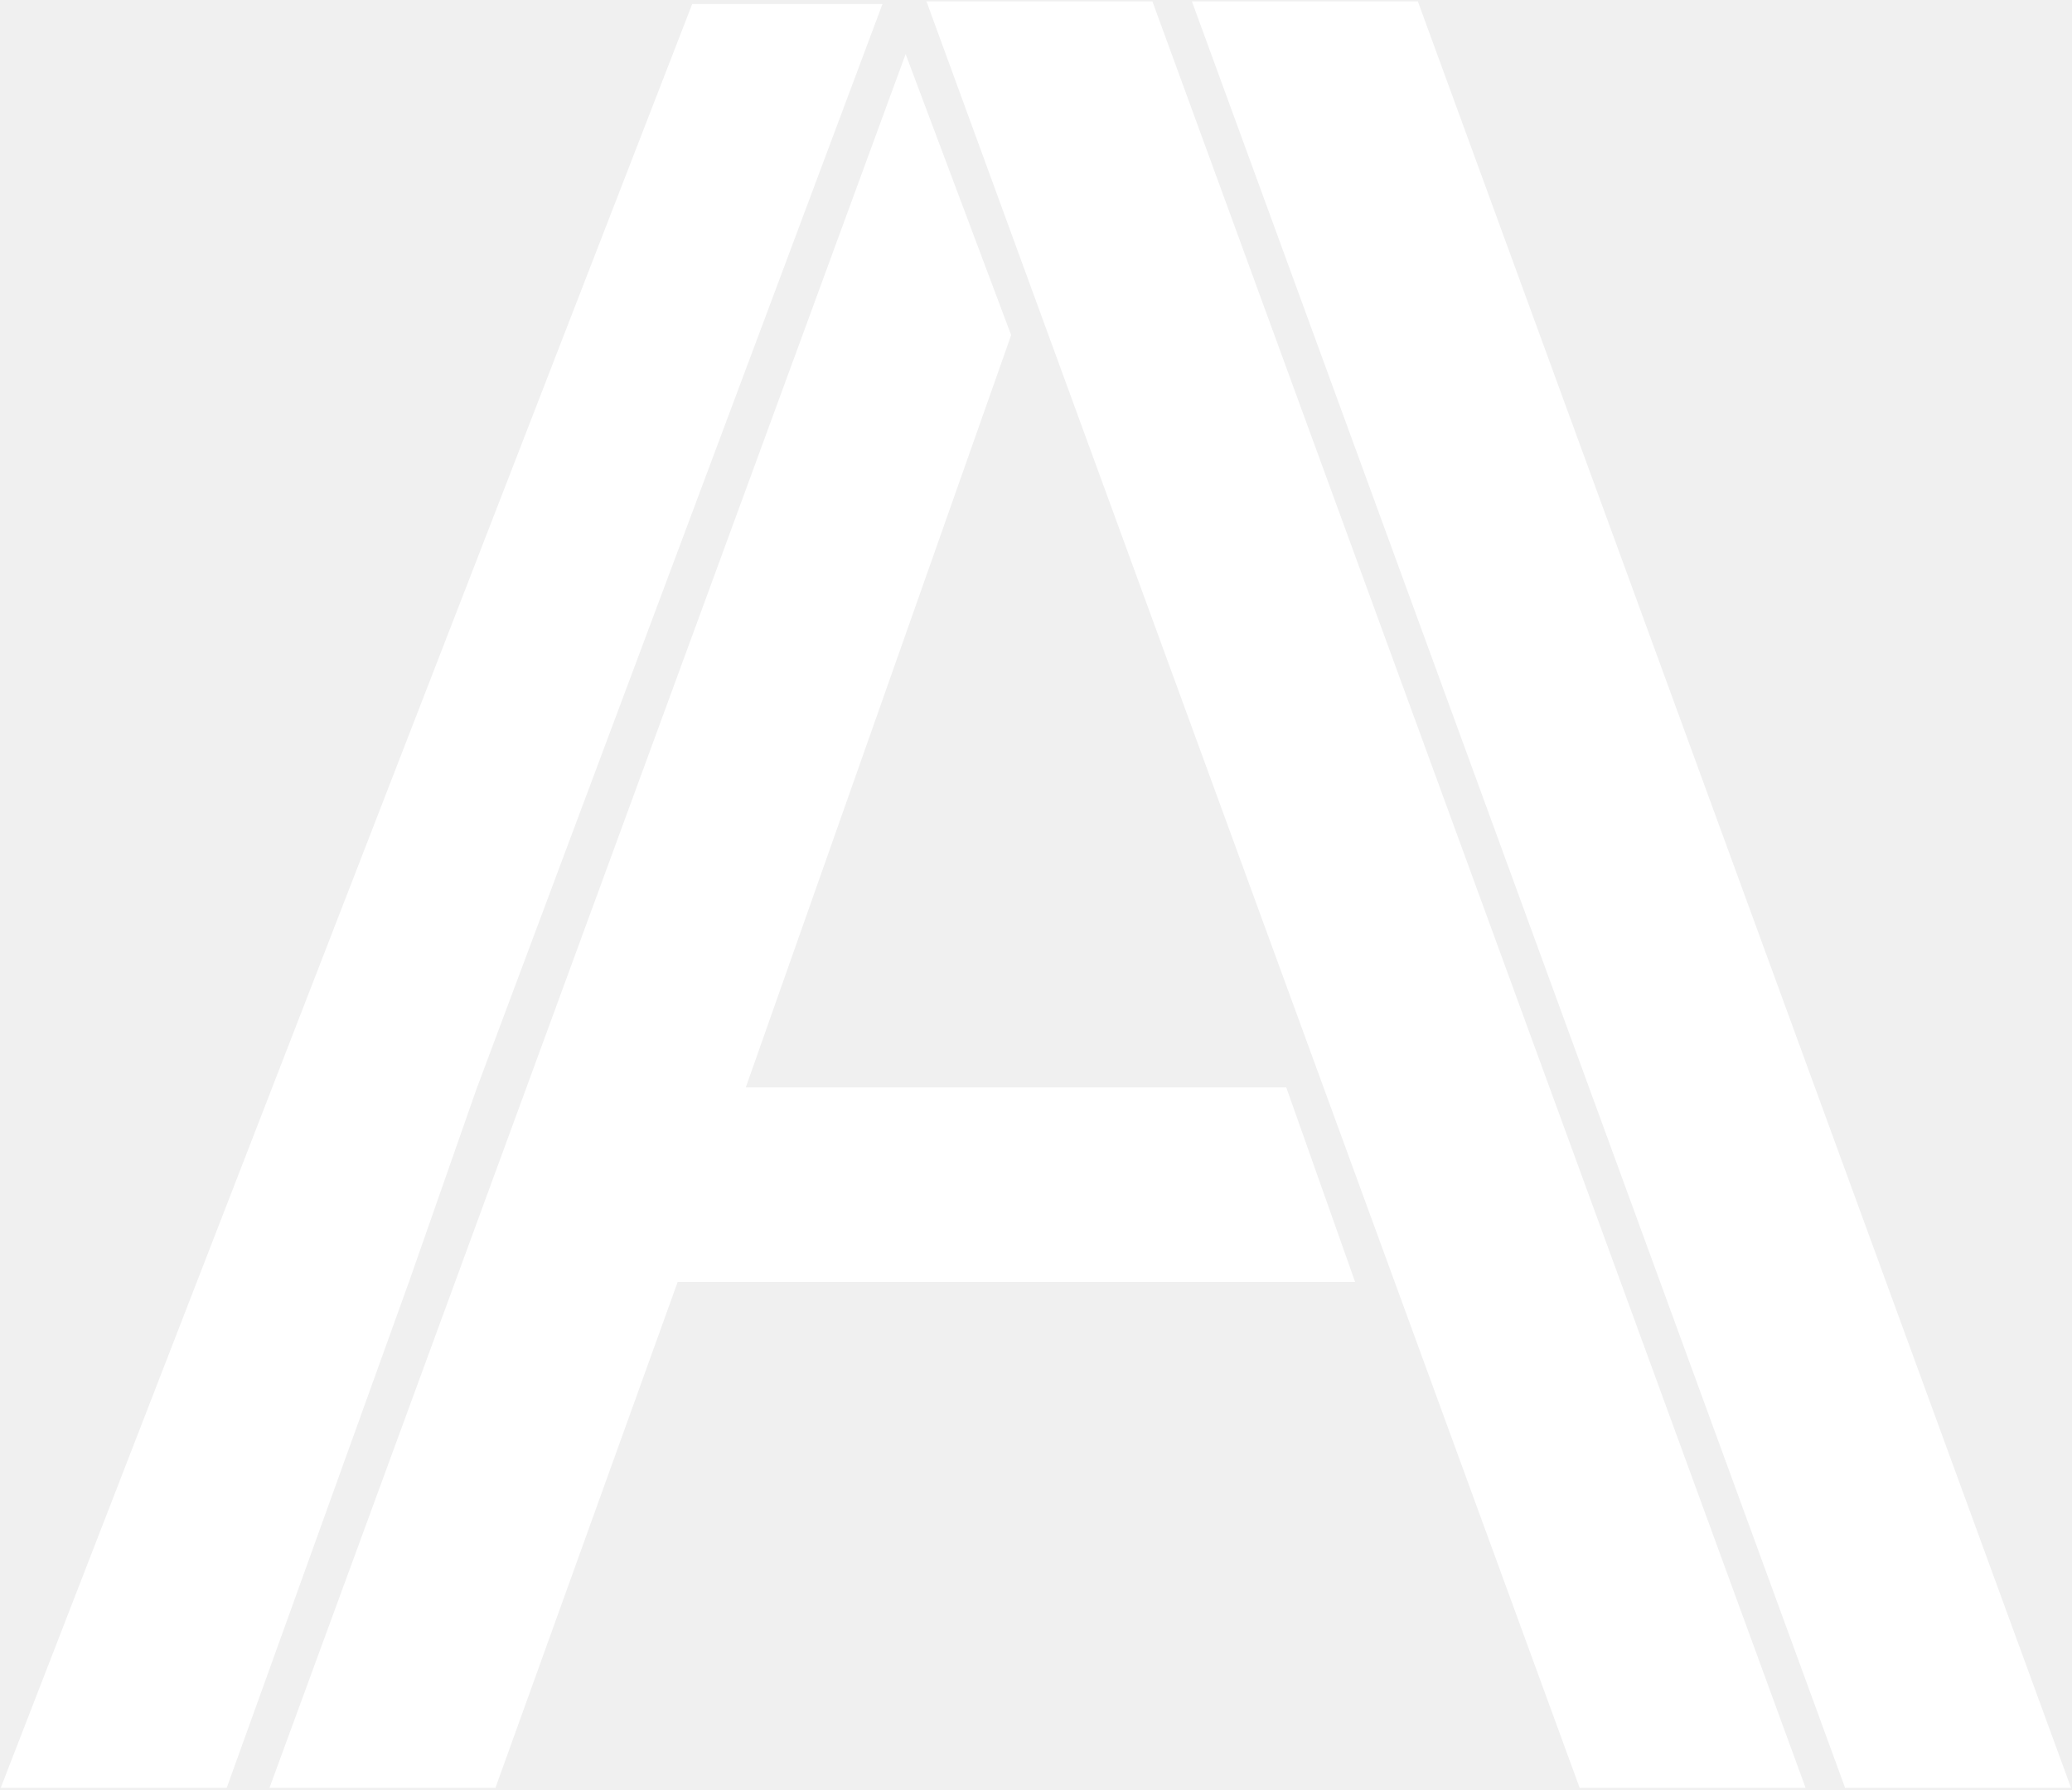
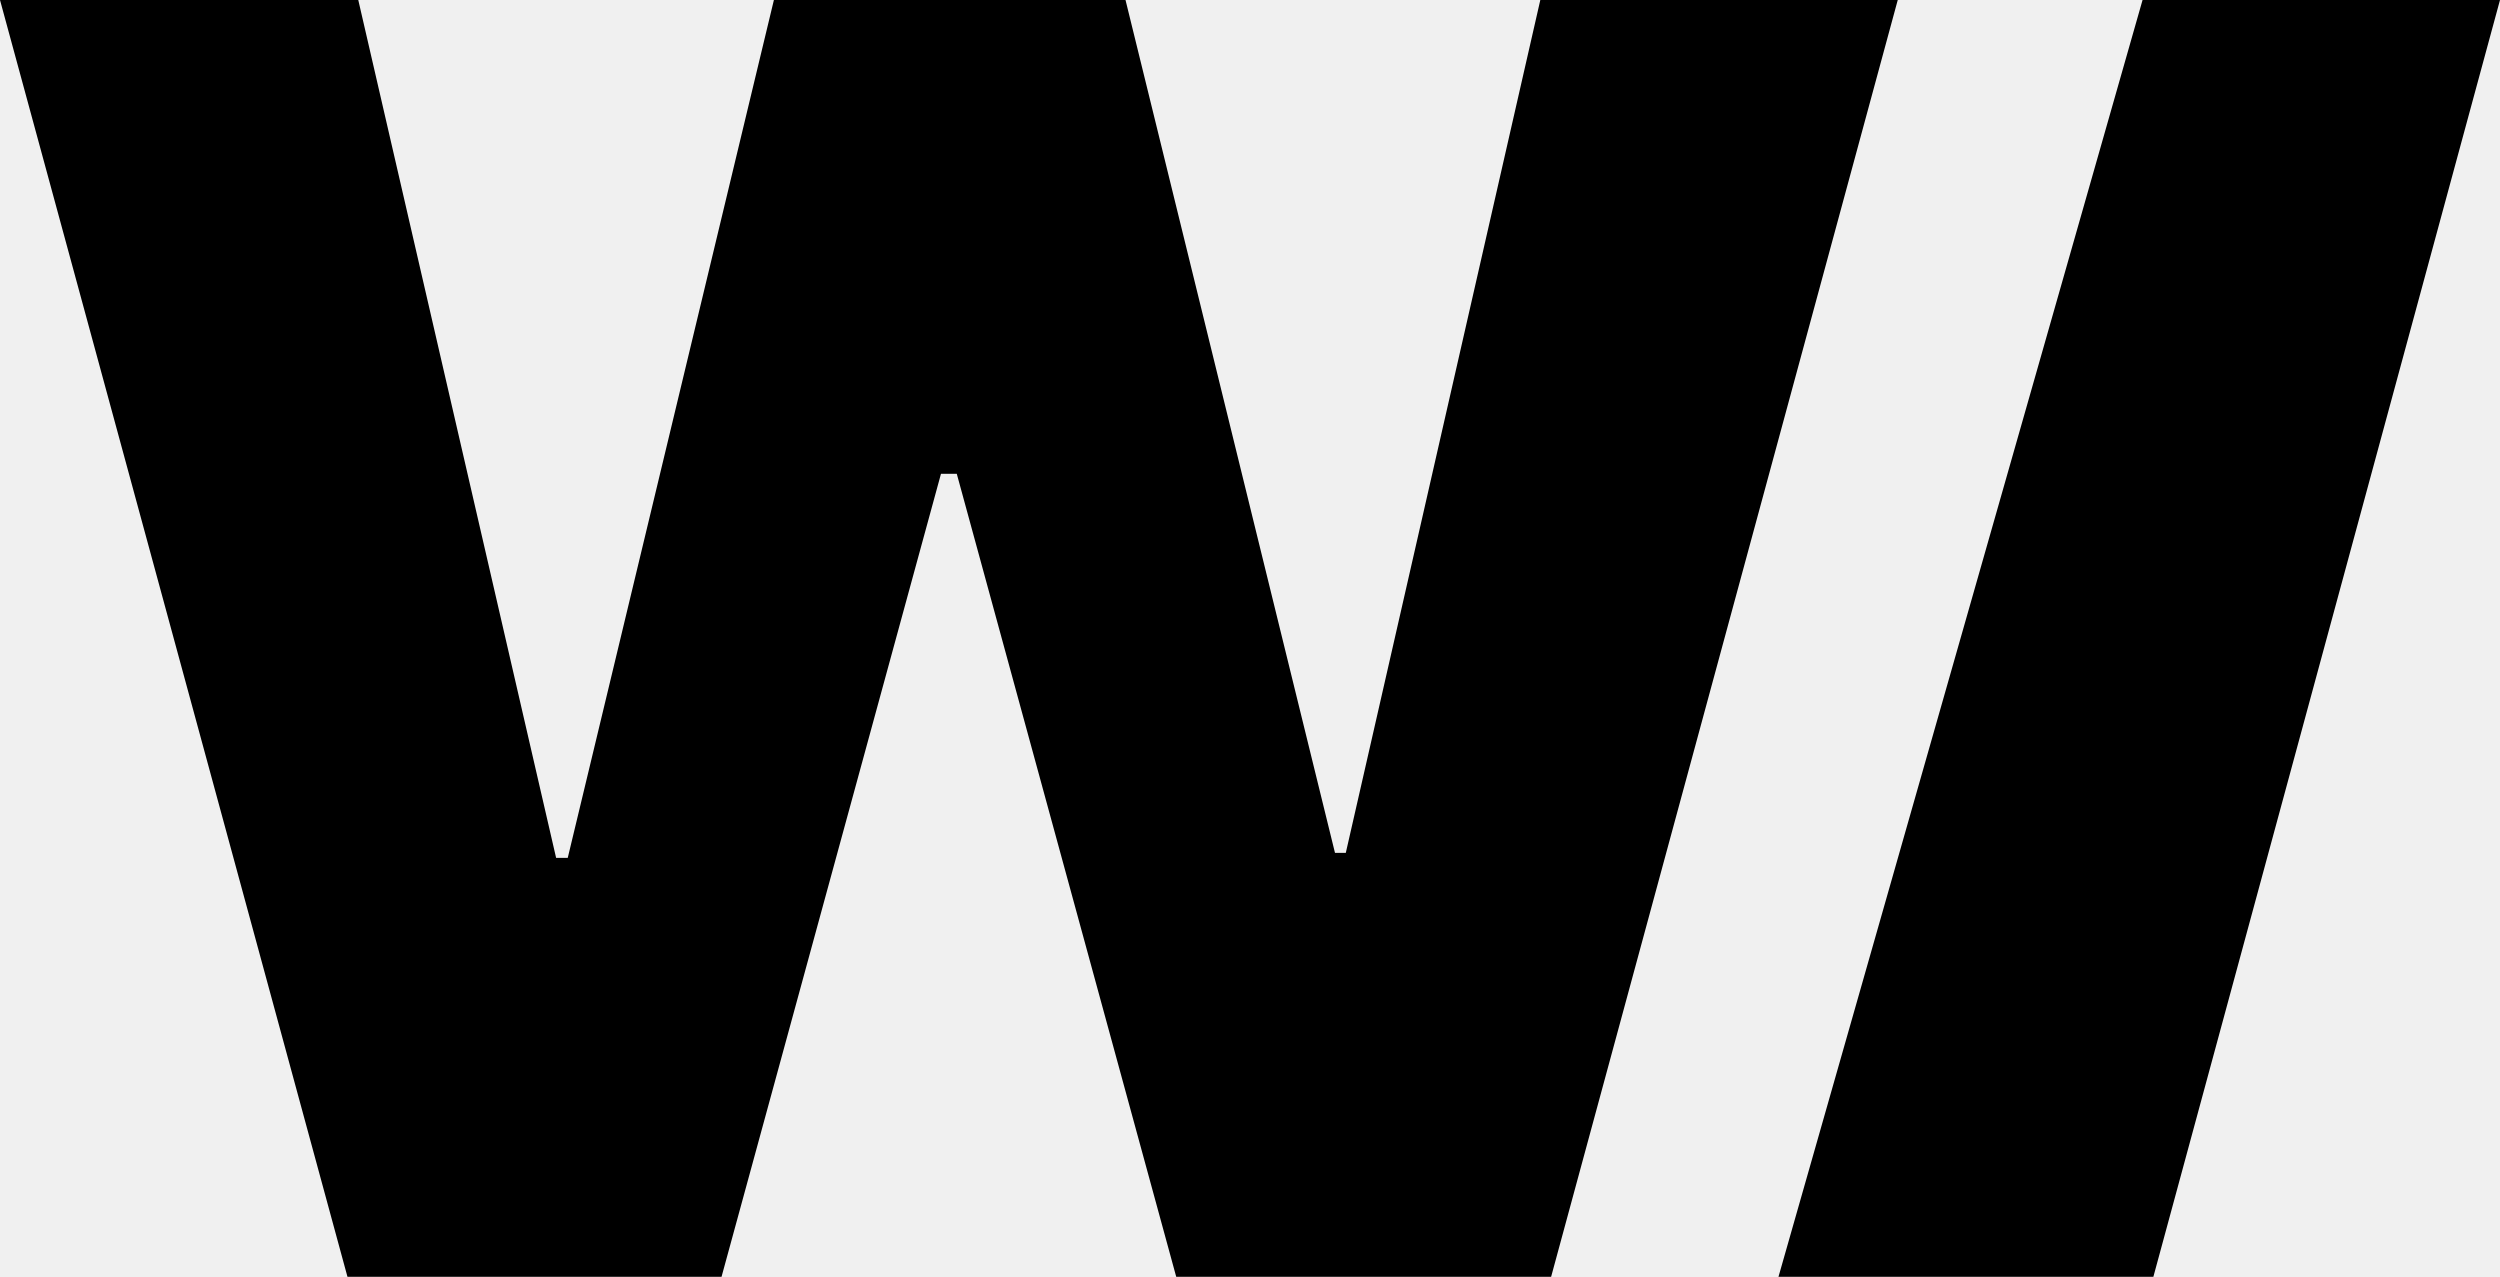
- <svg xmlns="http://www.w3.org/2000/svg" width="748" height="646" viewBox="0 0 748 646" fill="none">
-   <path d="M464 393.113L488.5 462.36H244.285L178.5 645H98L326.942 20.964L364.5 121L268.521 393.113H464Z" fill="white" stroke="white" />
-   <path d="M335.172 1H415.672L651.113 645H570.613L335.172 1Z" fill="white" stroke="white" />
-   <path d="M171.521 393.085L147.285 462.332L81.5 644.972H1L250.228 1.966H317.848L171.521 393.085Z" fill="white" stroke="white" />
-   <path d="M431 1H511.5L746.941 645H666.441L431 1Z" fill="white" stroke="white" />
+ <svg xmlns="http://www.w3.org/2000/svg" viewBox="0 0 213.775 109.18" fill="currentColor">
+   <path d="M29.712 109.18L0 0H30.636L47.553 73.355H48.548L66.176 0H96.243L114.155 72.929H115.079L131.712 0H162.277L132.636 109.18H100.579L81.814 40.516H80.463L61.698 109.18H29.712Z" />
+   <path d="M152.077 109.18H184.134L213.775 0H183.21Z" />
</svg>
